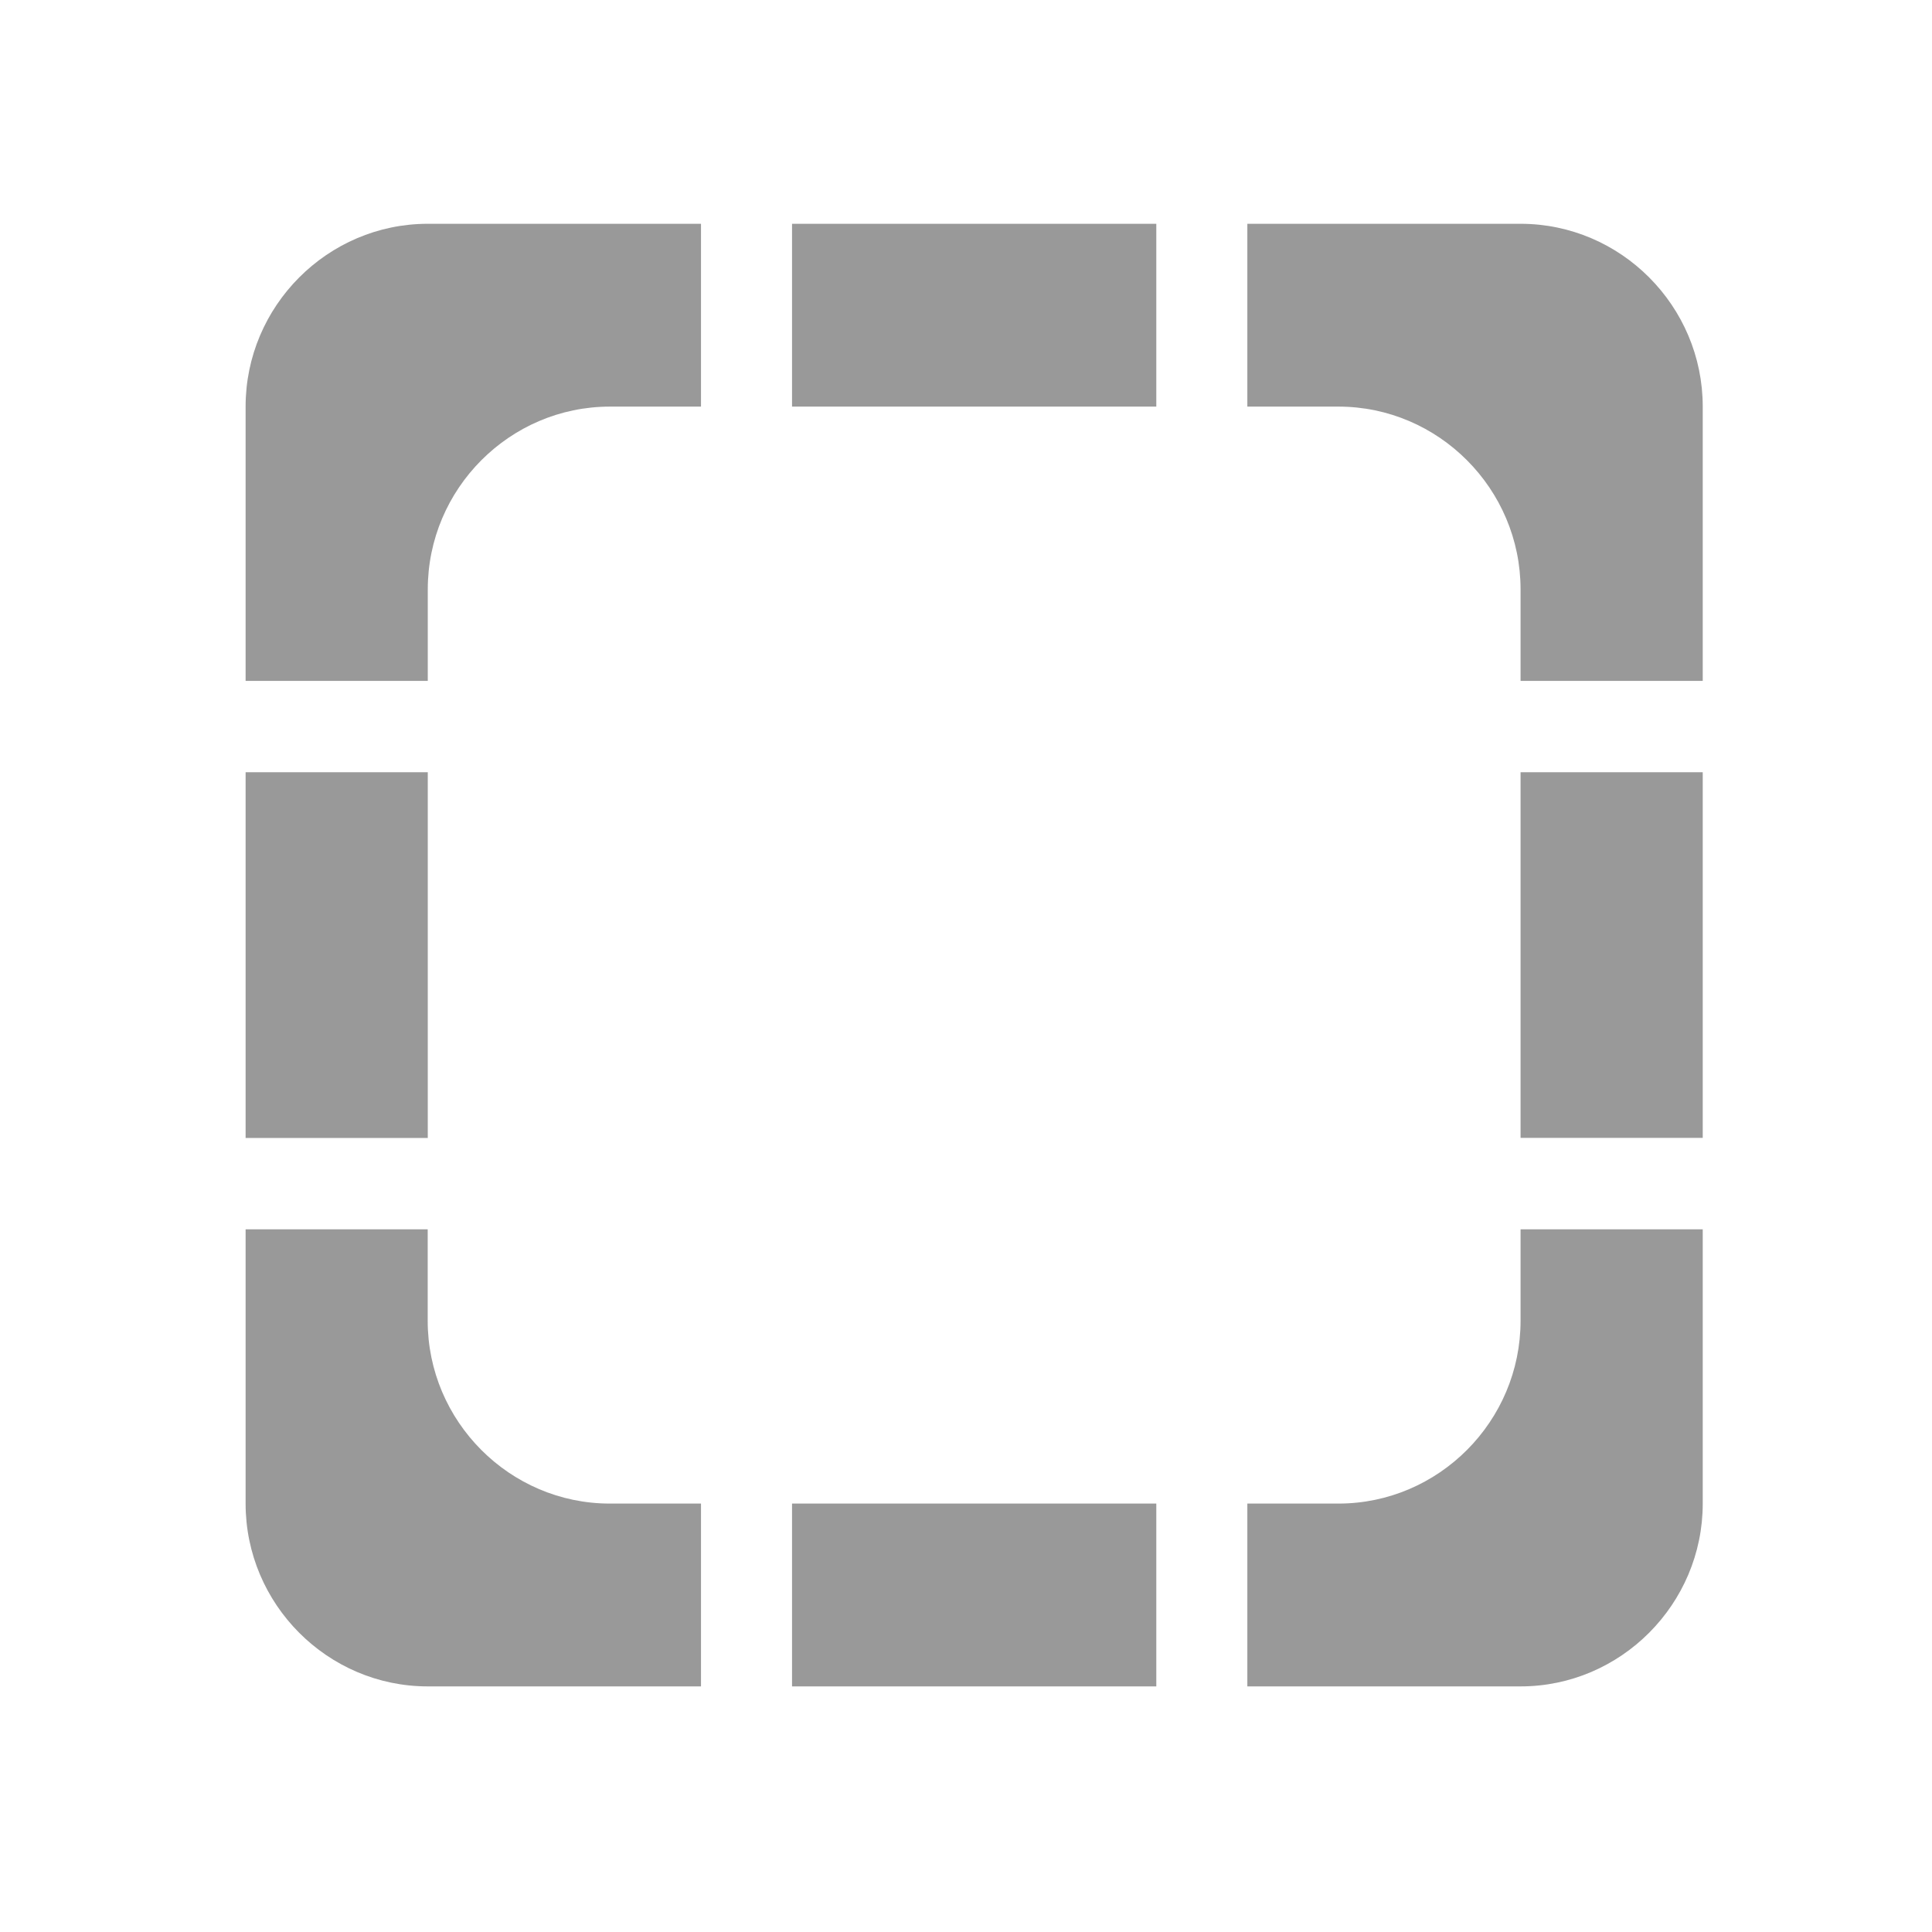
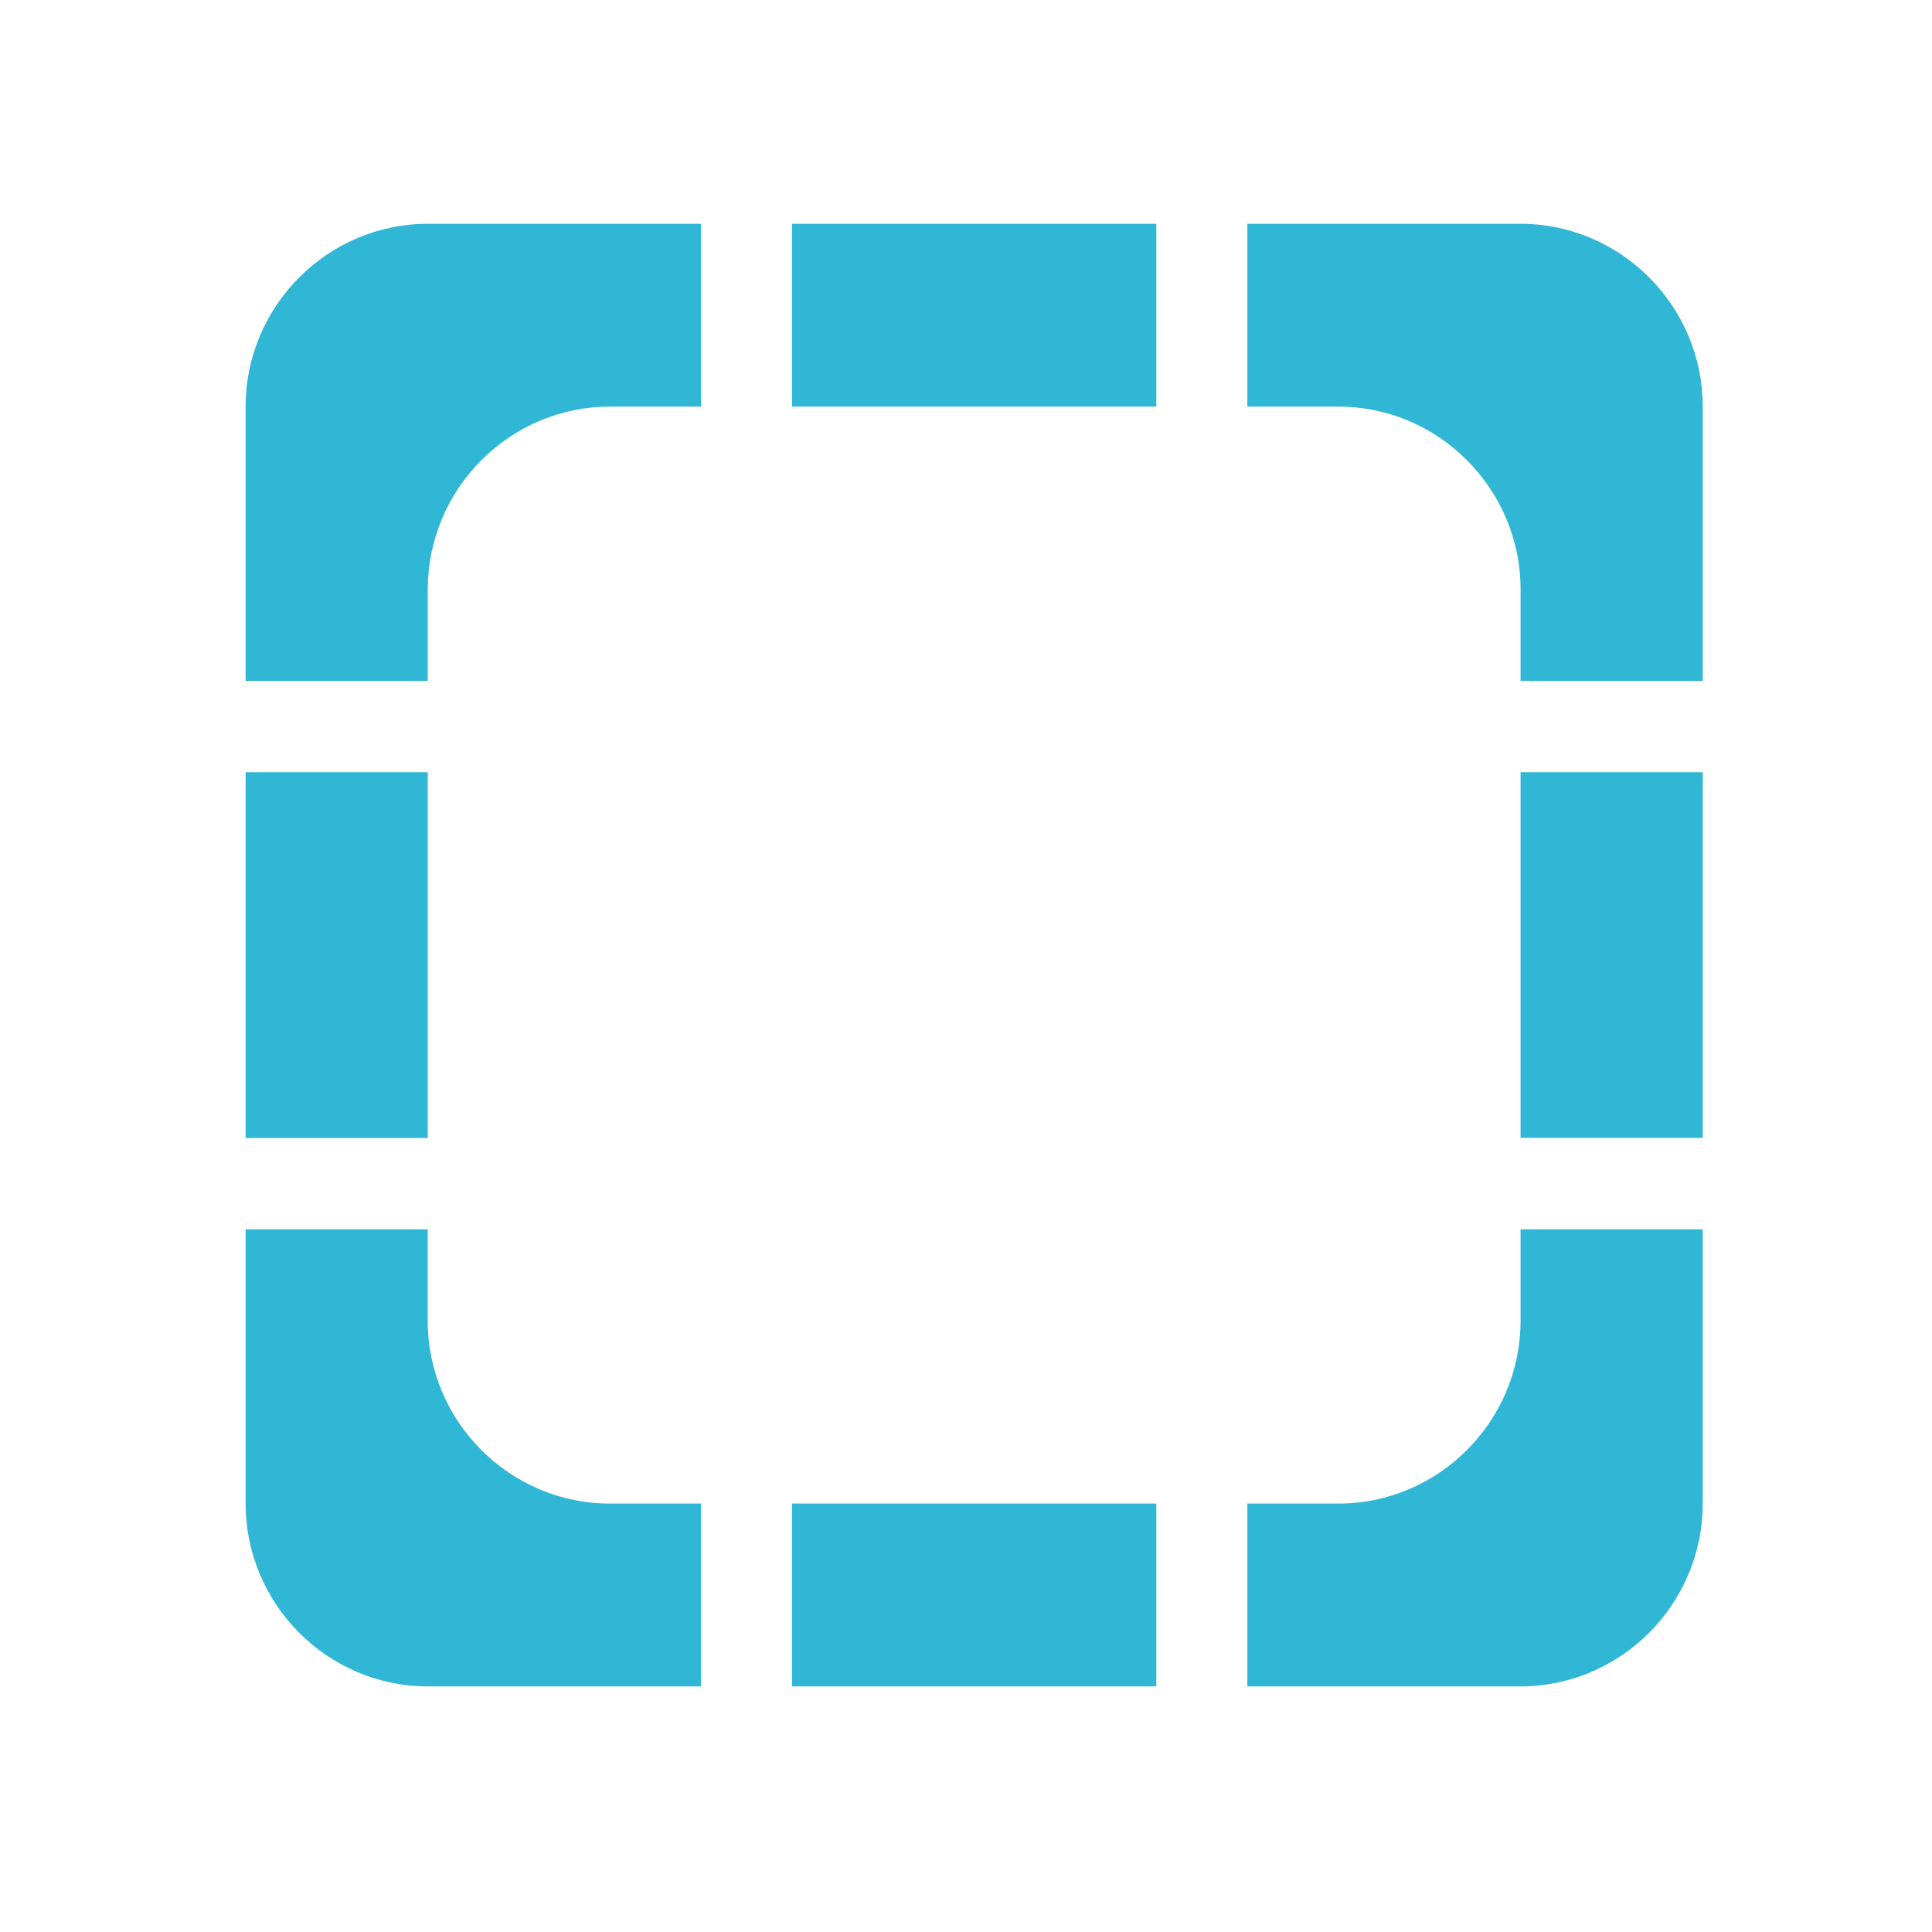
<svg xmlns="http://www.w3.org/2000/svg" width="24" height="24" viewBox="0 0 24 24" preserveAspectRatio="xMinYMid meet" overflow="visible" version="1.1" id="svg4" style="overflow:visible">
  <defs id="defs8" />
-   <path d="M 14.364,2.78 V 5.051 H 9.839 V 2.78 Z m 1.131,2.271 h 1.131 c 1.244,0 2.263,1.022 2.263,2.271 v 1.136 h 2.263 v -3.407 c 0,-1.249 -1.018,-2.271 -2.263,-2.271 h -3.394 z m 5.657,4.542 h -2.263 v 4.542 h 2.263 z m -2.263,5.678 v 1.136 c 0,1.249 -1.018,2.271 -2.263,2.271 h -1.131 v 2.271 h 3.394 c 1.244,0 2.263,-1.022 2.263,-2.271 v -3.407 z m -4.525,5.678 V 18.678 H 9.839 v 2.271 z M 8.708,18.678 H 7.576 c -1.244,0 -2.263,-1.022 -2.263,-2.271 V 15.271 H 3.051 v 3.407 c 0,1.249 1.018,2.271 2.263,2.271 H 8.708 Z M 3.051,14.136 H 5.314 V 9.593 H 3.051 Z M 5.314,8.458 V 7.322 c 0,-1.249 1.018,-2.271 2.263,-2.271 H 8.708 V 2.78 H 5.314 c -1.244,0 -2.263,1.022 -2.263,2.271 v 3.407 z" id="path2" style="fill:#999999;stroke-width:1.133" />
+   <path d="M 14.364,2.78 V 5.051 H 9.839 V 2.78 Z m 1.131,2.271 h 1.131 c 1.244,0 2.263,1.022 2.263,2.271 v 1.136 h 2.263 v -3.407 c 0,-1.249 -1.018,-2.271 -2.263,-2.271 h -3.394 z m 5.657,4.542 h -2.263 v 4.542 h 2.263 z m -2.263,5.678 v 1.136 c 0,1.249 -1.018,2.271 -2.263,2.271 h -1.131 v 2.271 h 3.394 c 1.244,0 2.263,-1.022 2.263,-2.271 v -3.407 z m -4.525,5.678 V 18.678 H 9.839 v 2.271 z M 8.708,18.678 H 7.576 c -1.244,0 -2.263,-1.022 -2.263,-2.271 V 15.271 H 3.051 v 3.407 c 0,1.249 1.018,2.271 2.263,2.271 H 8.708 Z M 3.051,14.136 H 5.314 V 9.593 H 3.051 Z M 5.314,8.458 V 7.322 c 0,-1.249 1.018,-2.271 2.263,-2.271 H 8.708 V 2.78 H 5.314 c -1.244,0 -2.263,1.022 -2.263,2.271 v 3.407 z" id="path2" style="fill:#31b7d6;stroke-width:1.133" />
</svg>
